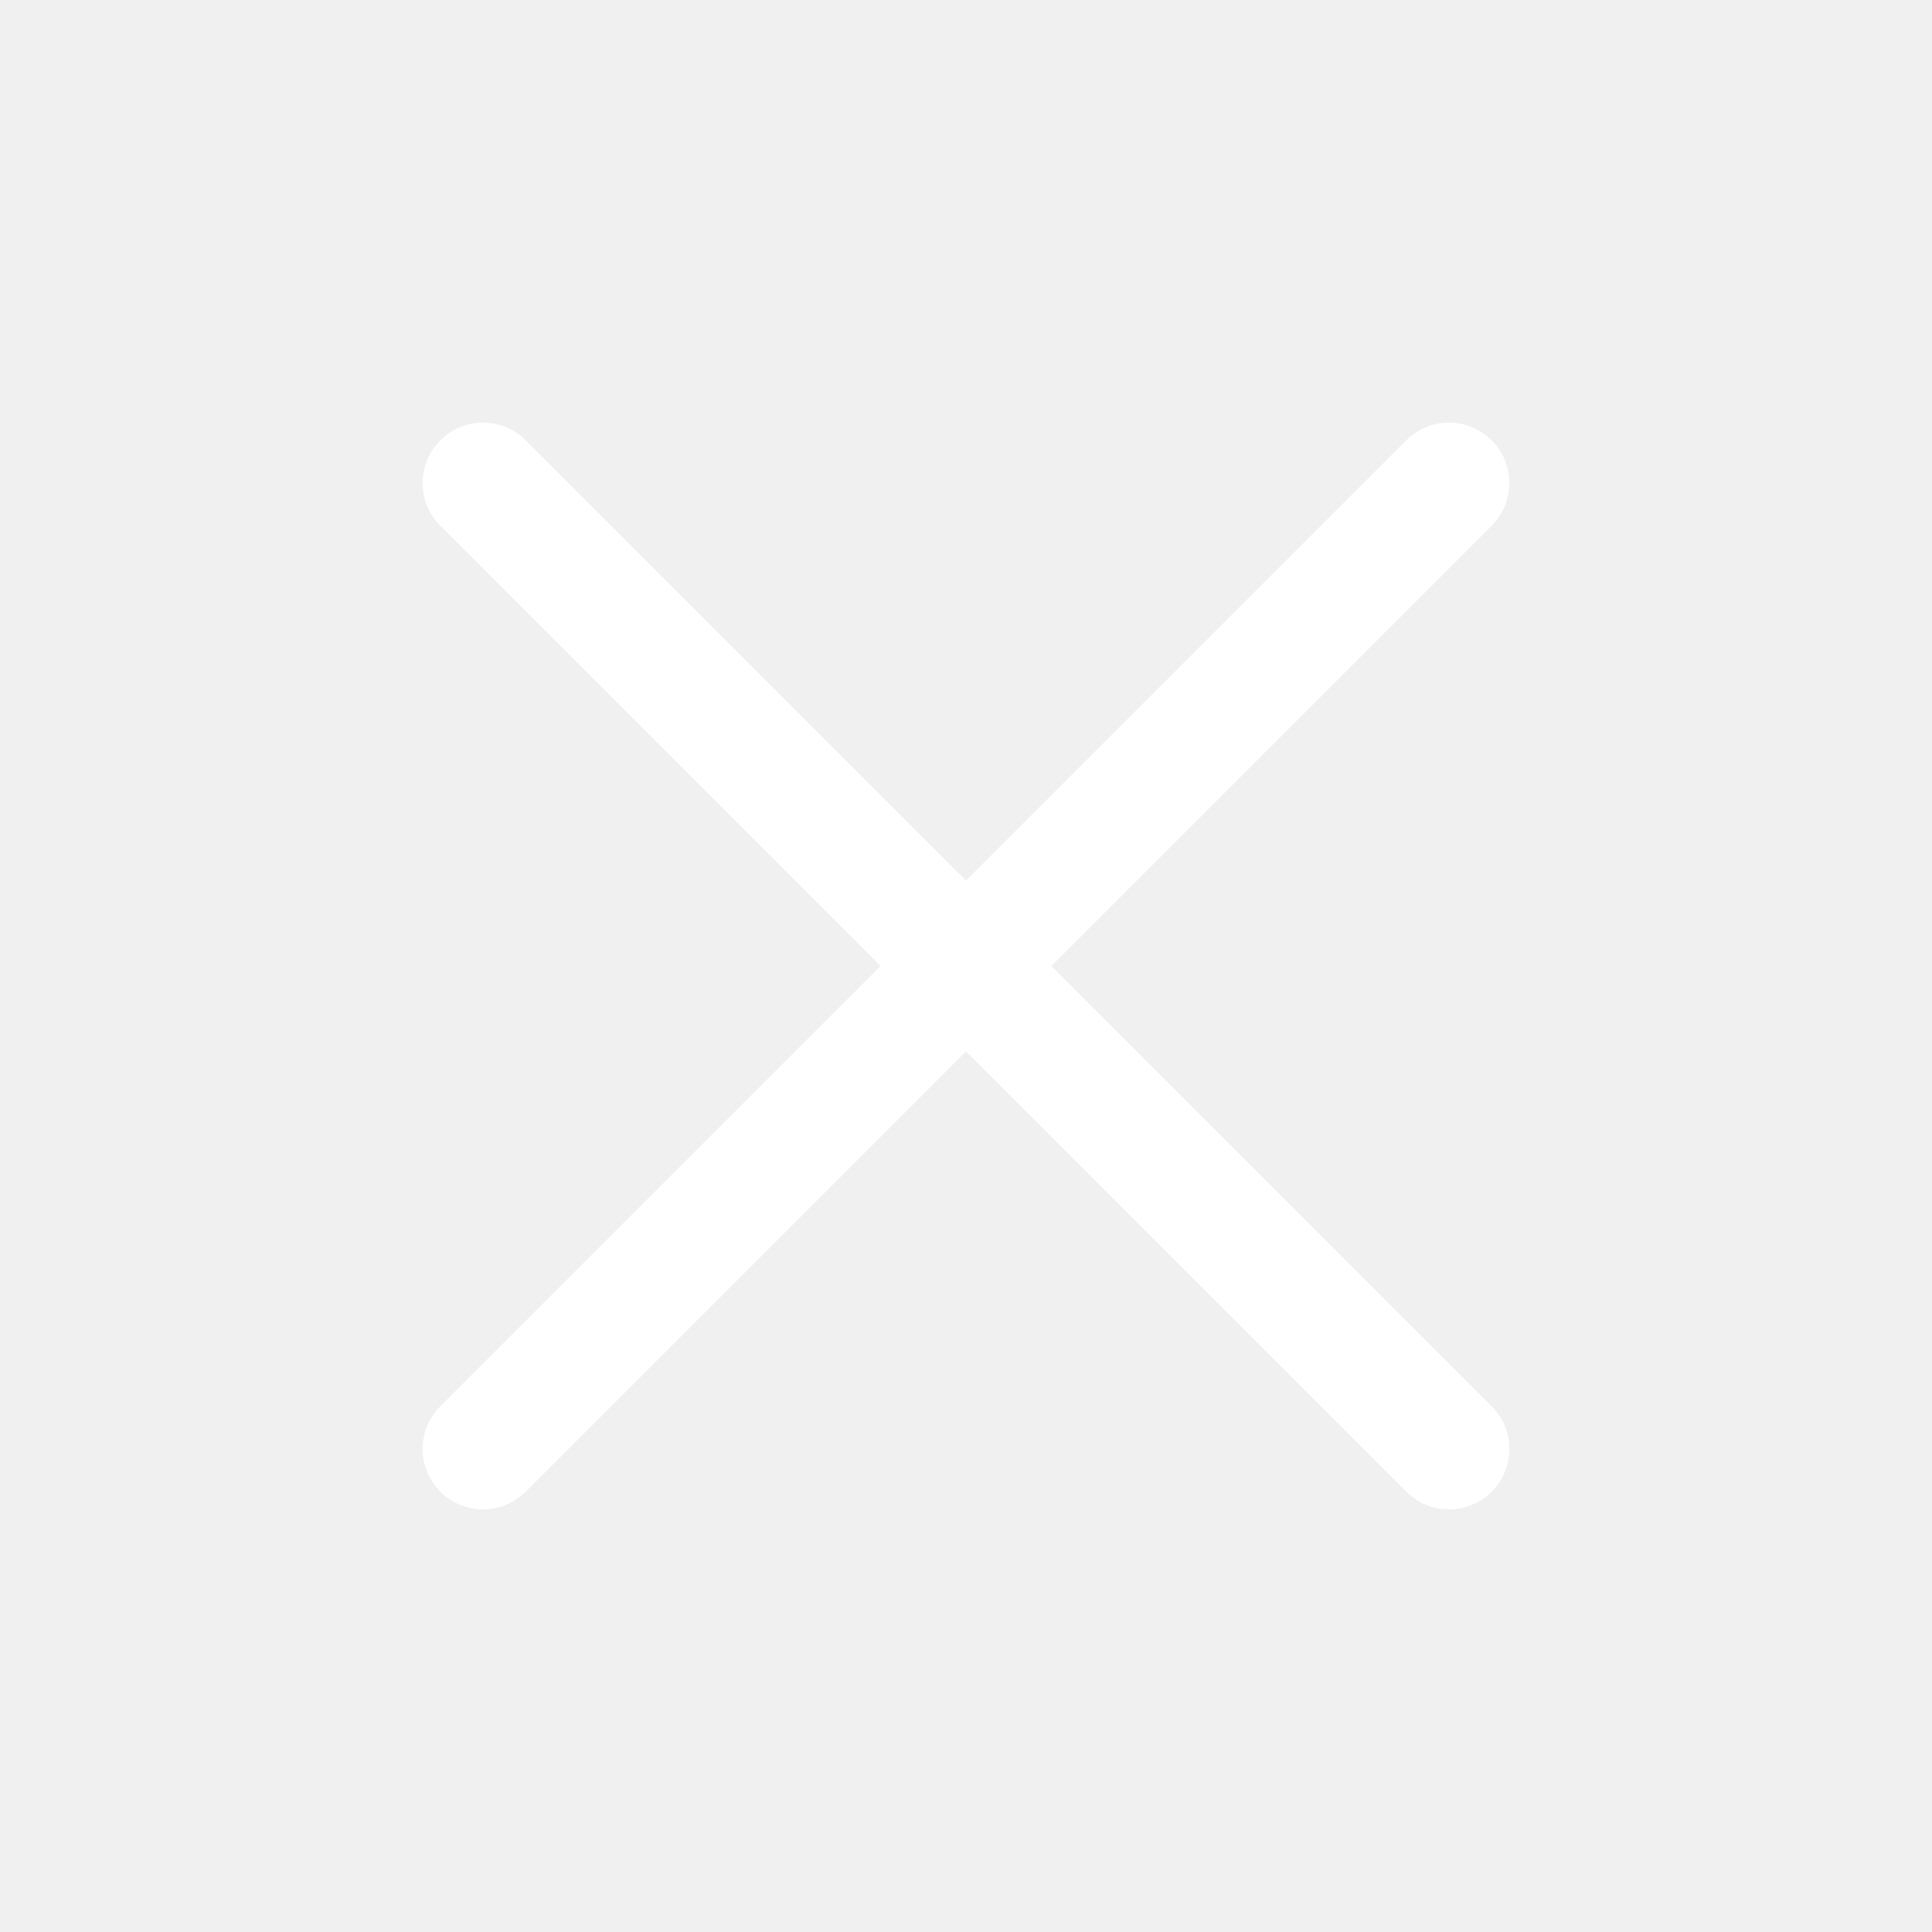
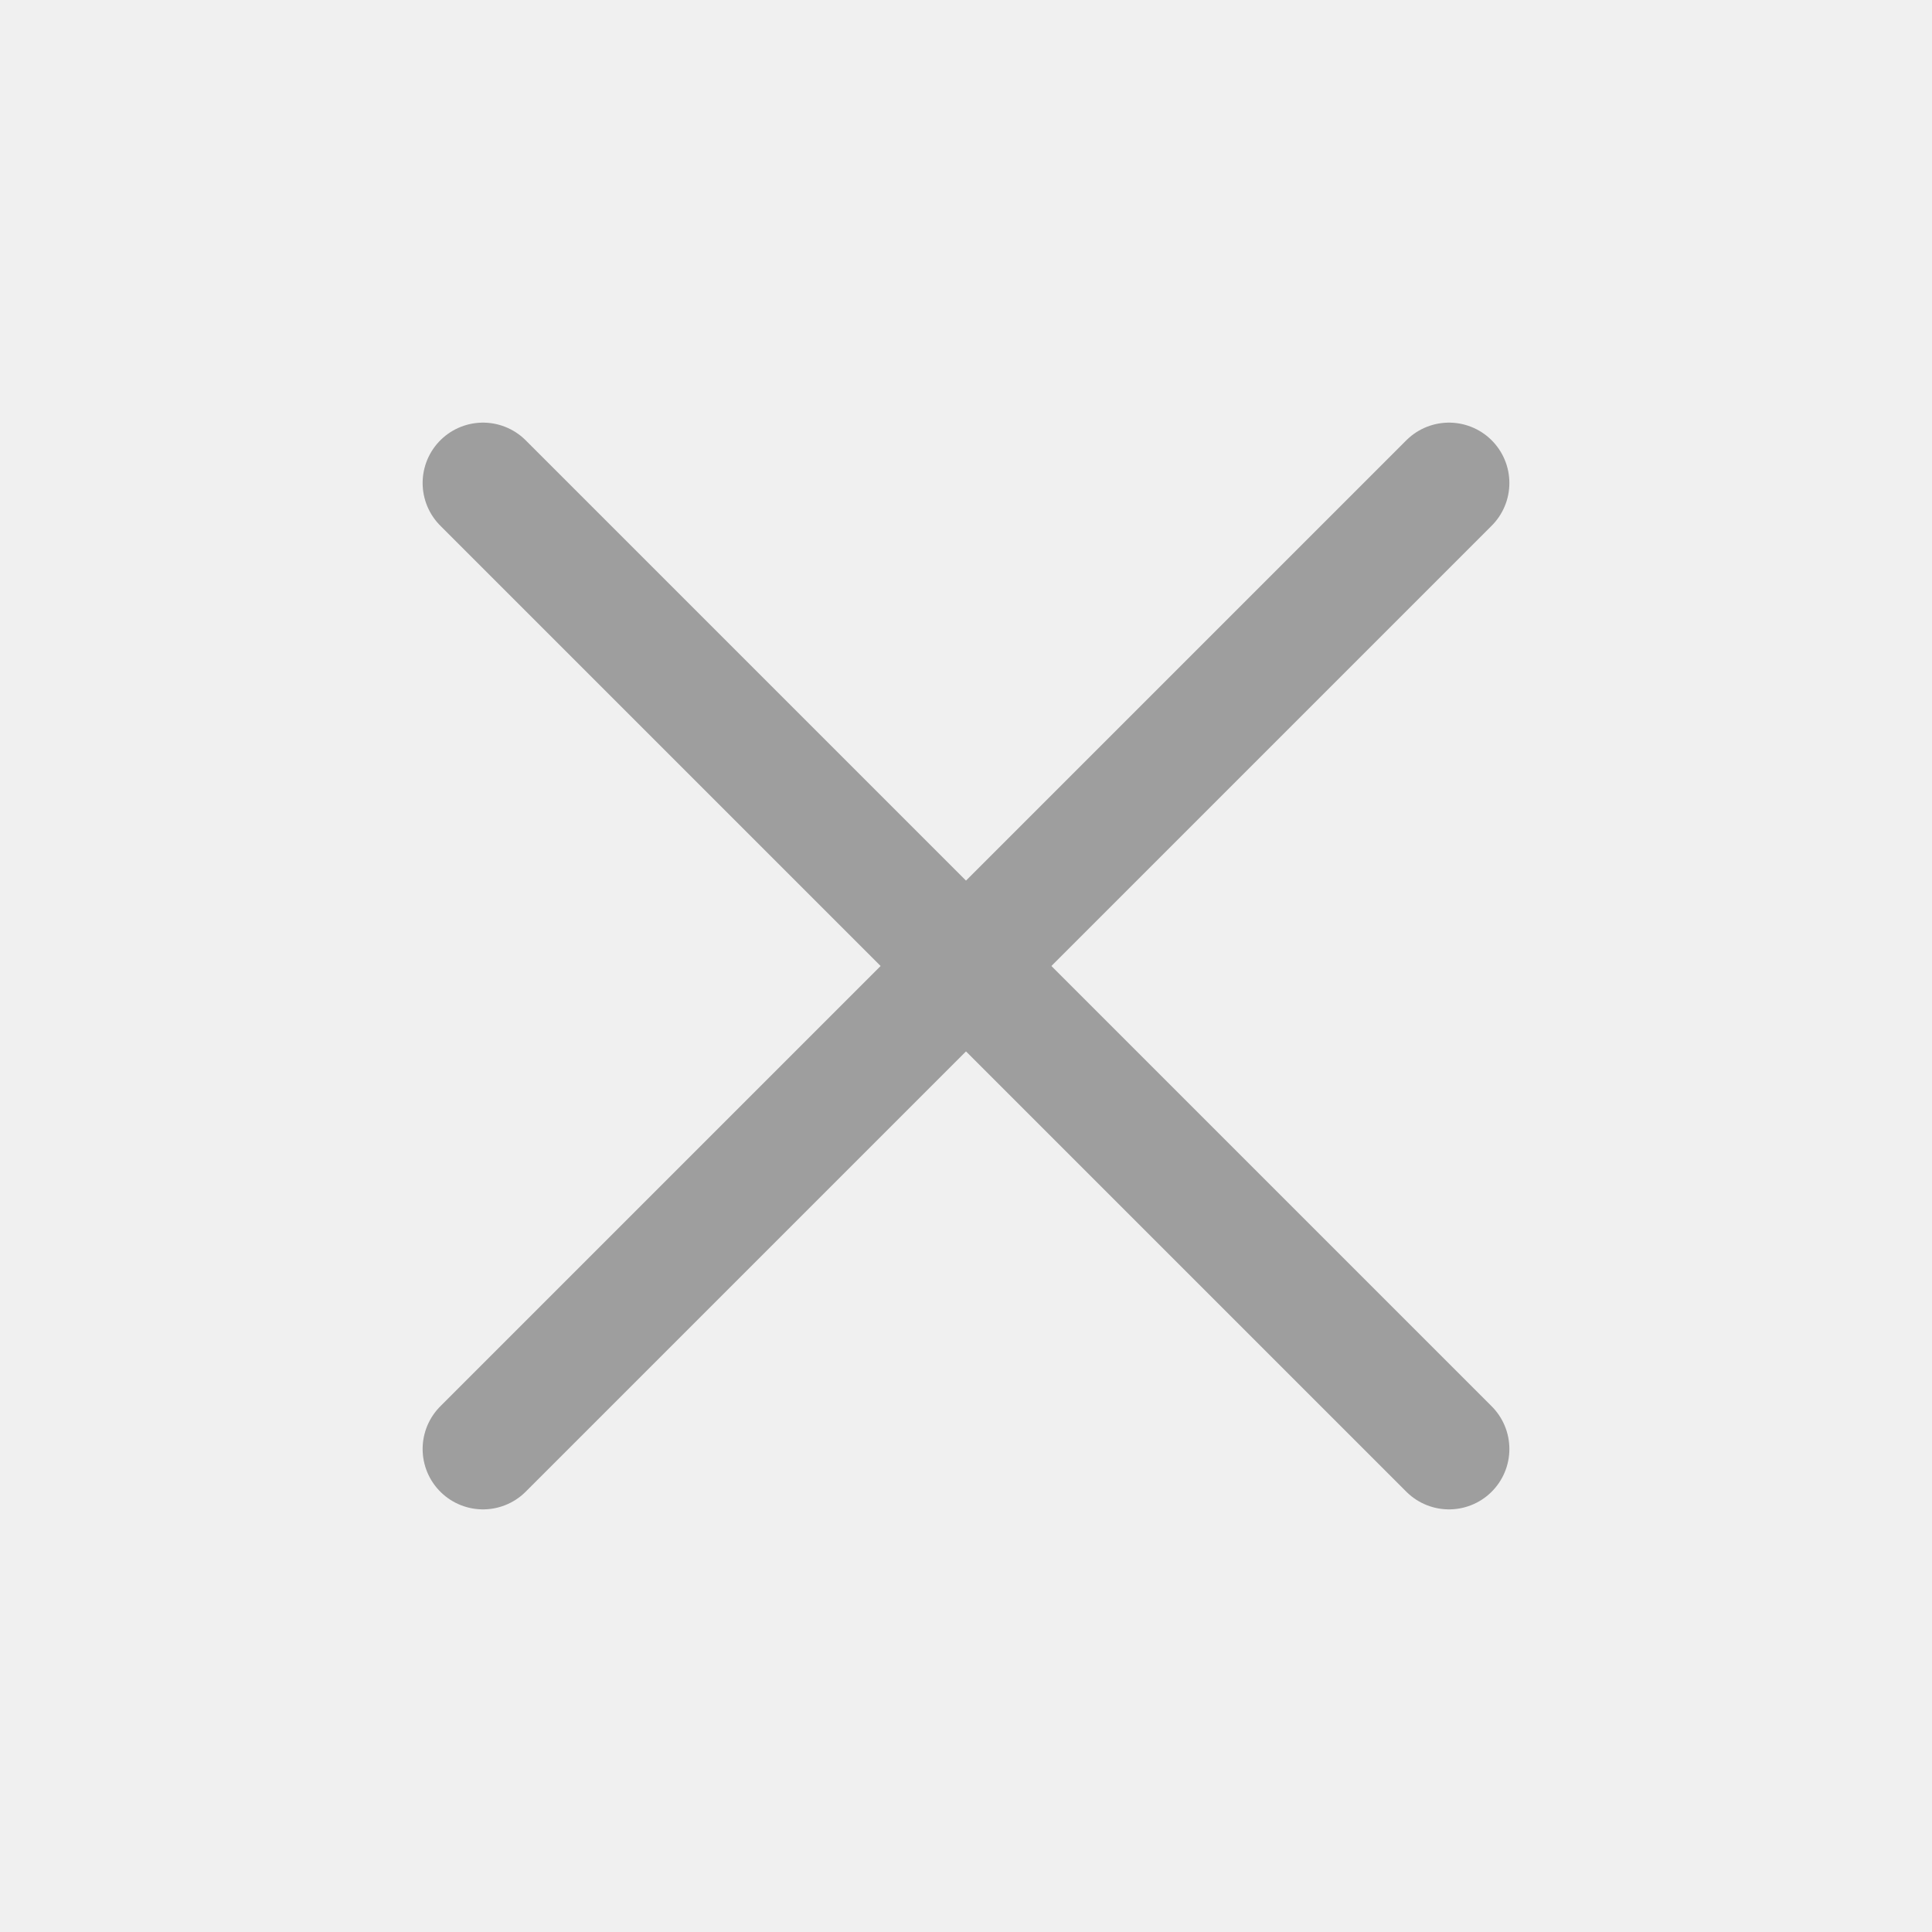
- <svg xmlns="http://www.w3.org/2000/svg" class="icon icon-tabler icon-tabler-x" width="44" height="44" viewBox="0 0 24 24" stroke-width="1.5" stroke="#ffffff" fill="none" stroke-linecap="round" stroke-linejoin="round">
+ <svg xmlns="http://www.w3.org/2000/svg" class="icon icon-tabler icon-tabler-x" width="44" height="44" viewBox="0 0 24 24" stroke-width="1.5" stroke="#9e9e9e" fill="none" stroke-linecap="round" stroke-linejoin="round">
  <path stroke="none" d="M0 0h24v24H0z" fill="none" />
  <line x1="18" y1="6" x2="6" y2="18" />
  <line x1="6" y1="6" x2="18" y2="18" />
</svg>
